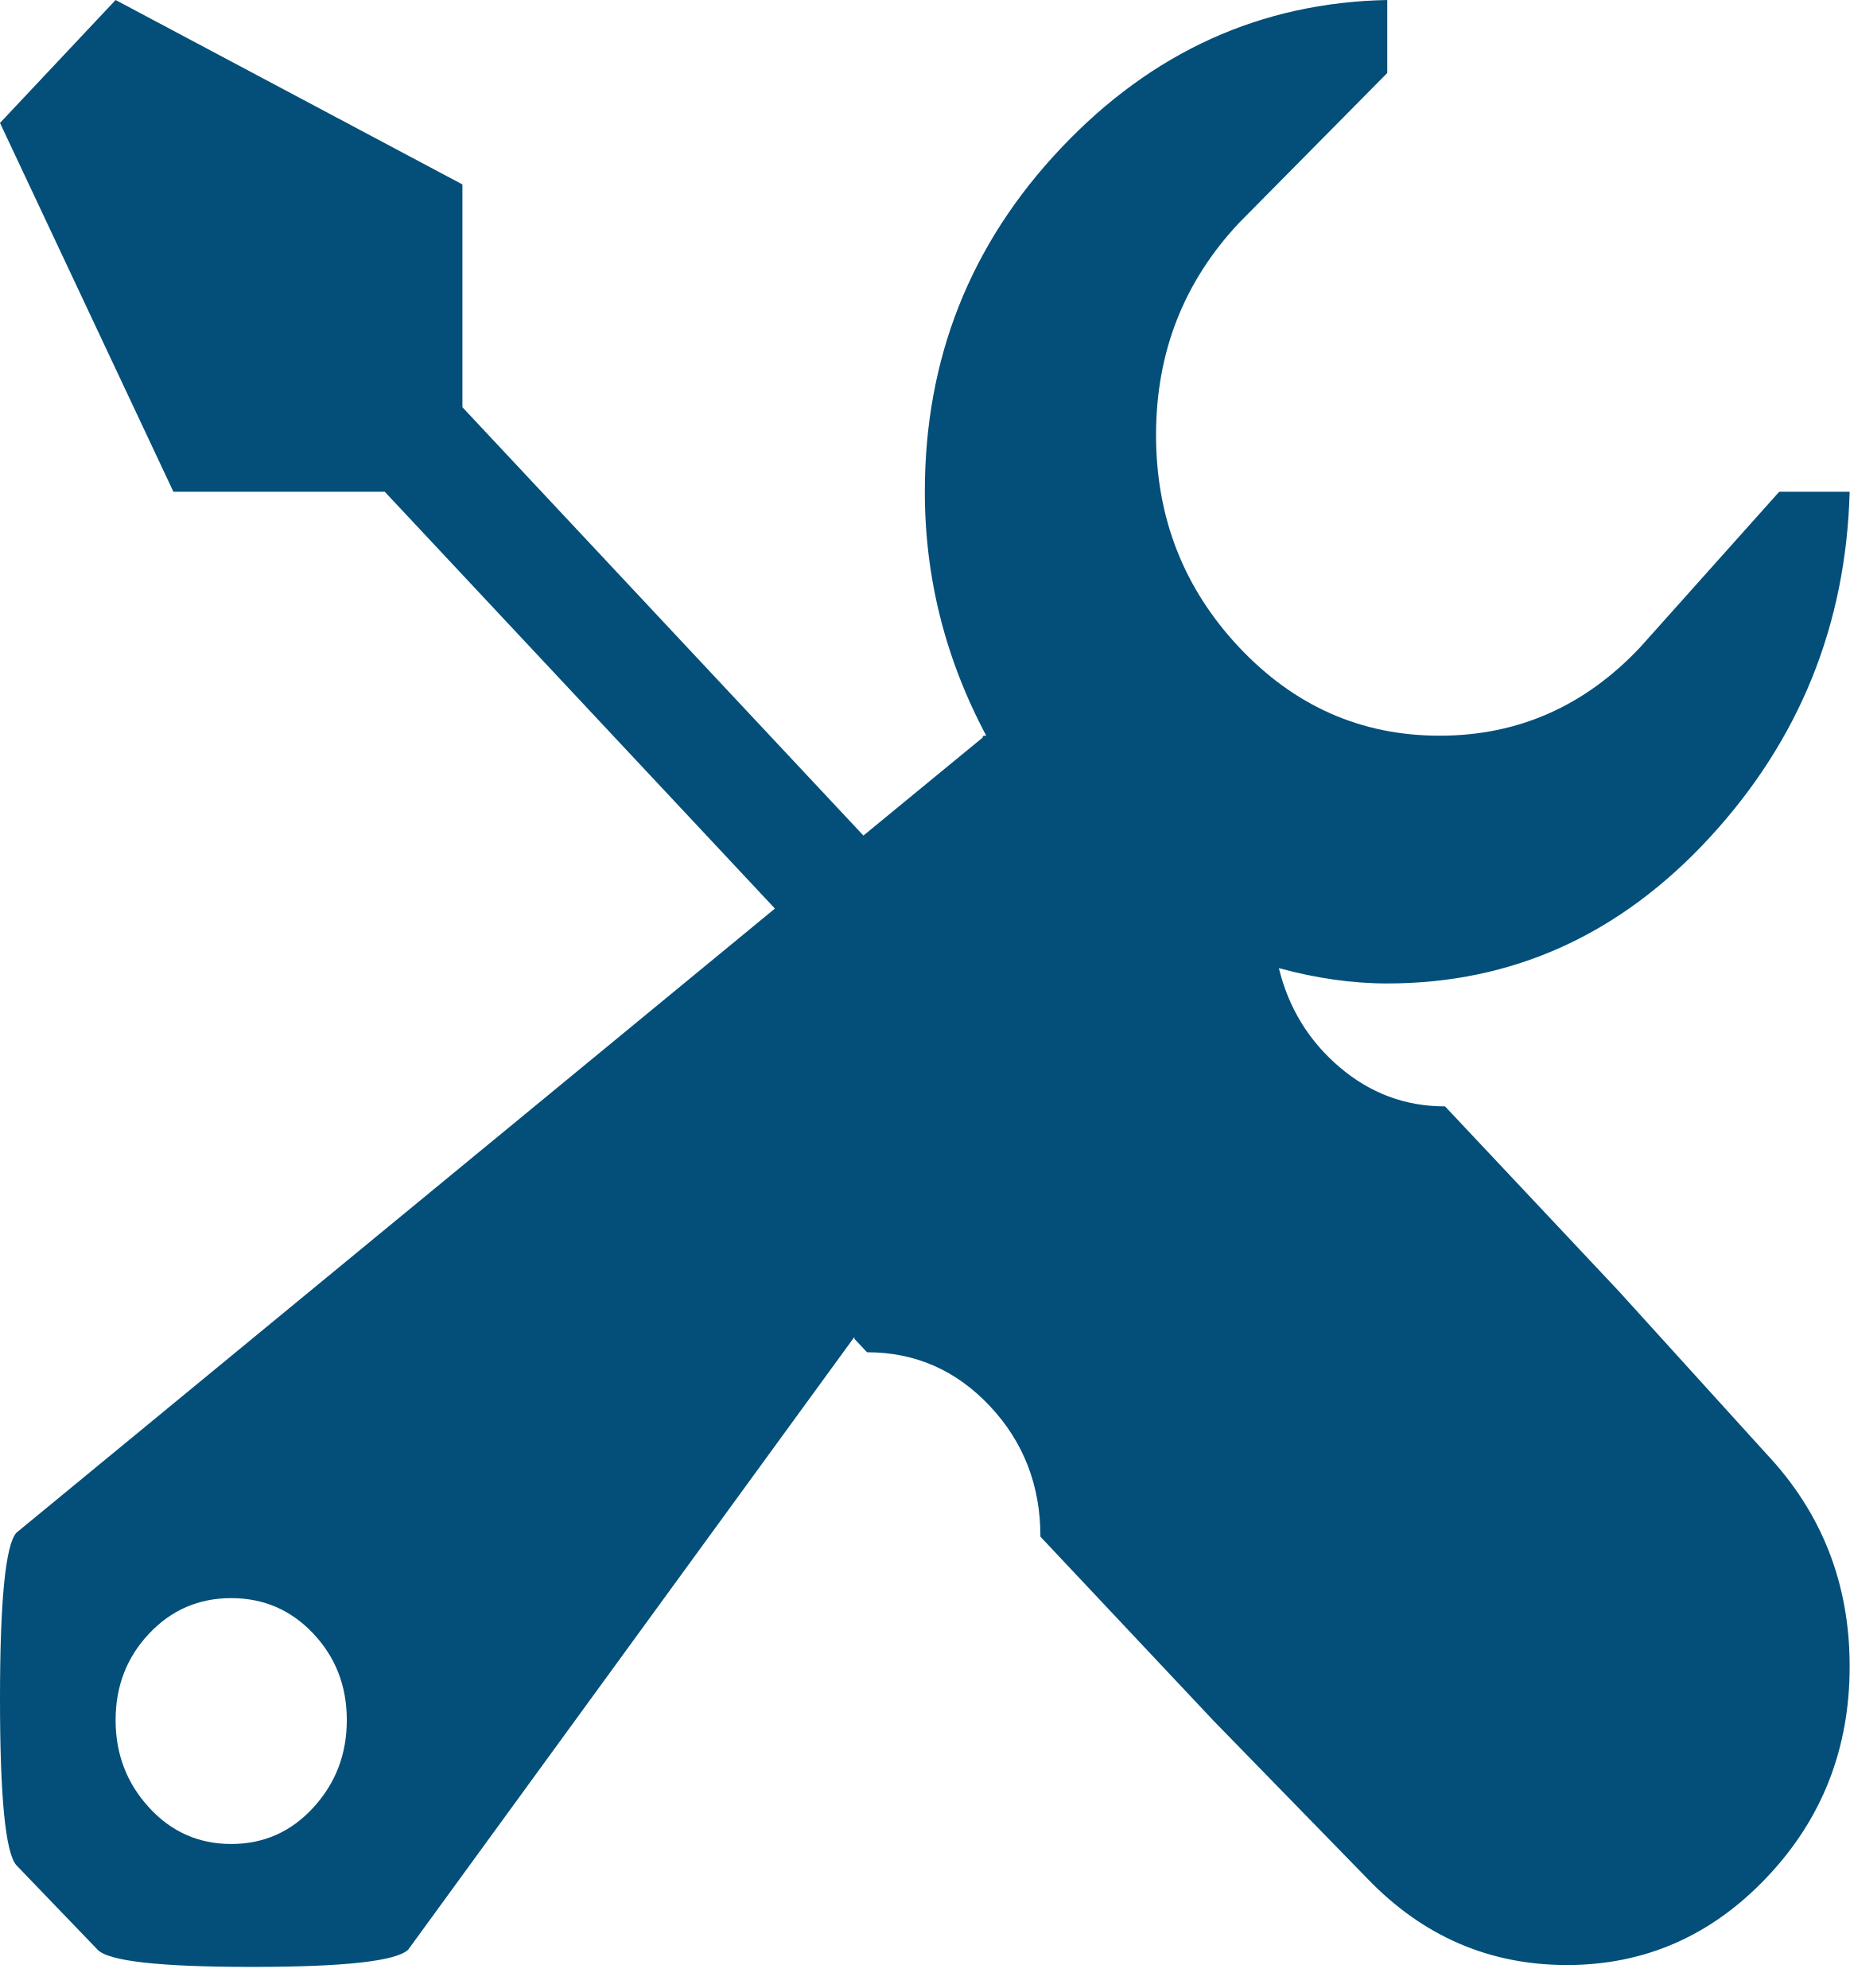
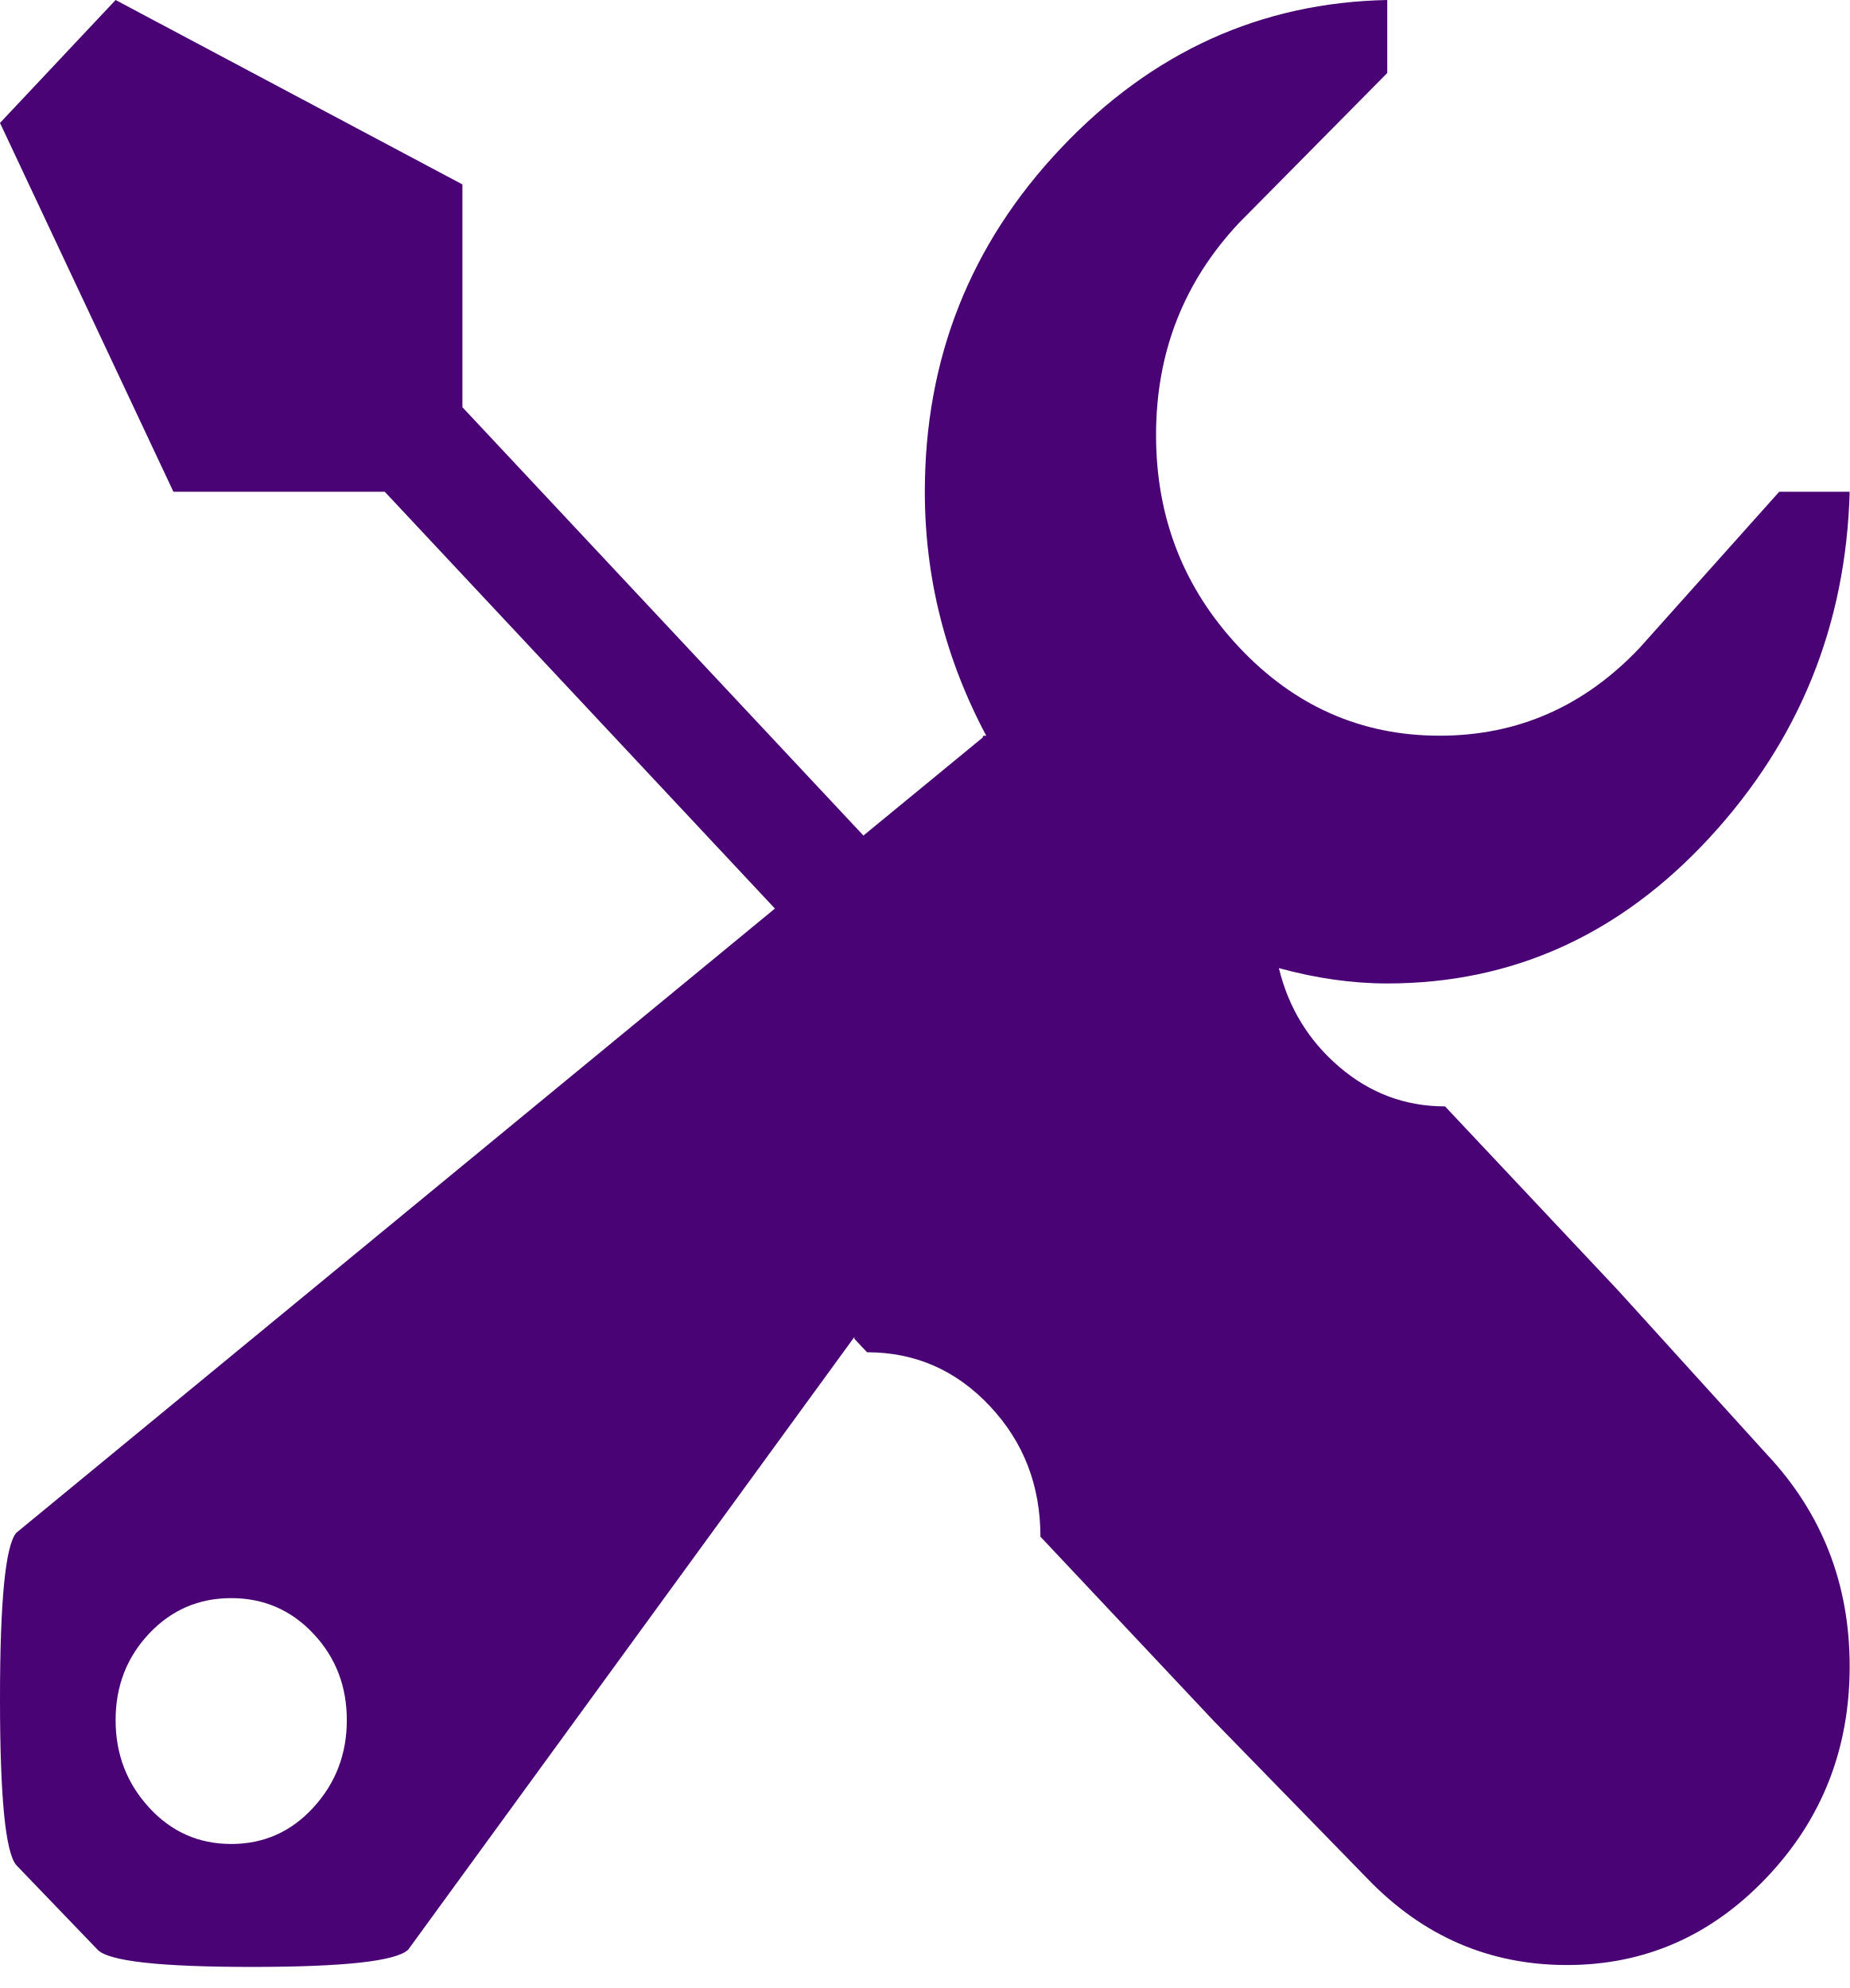
<svg xmlns="http://www.w3.org/2000/svg" width="40" height="43" viewBox="0 0 40 43" fill="none">
-   <path d="M40 10.636C39.922 13.517 38.913 16.009 36.973 18.115C35.033 20.22 32.708 21.272 30 21.272C29.245 21.272 28.463 21.161 27.656 20.94C27.865 21.798 28.301 22.512 28.965 23.079C29.629 23.647 30.391 23.931 31.25 23.931L35 27.92L38.203 31.451C39.401 32.725 40 34.256 40 36.042C40 37.829 39.401 39.352 38.203 40.612C37.005 41.873 35.566 42.503 33.887 42.503C32.207 42.503 30.768 41.88 29.57 40.633L26.25 37.226L22.5 33.238C22.5 32.13 22.135 31.188 21.406 30.413C20.677 29.637 19.792 29.249 18.75 29.249L18.477 28.958V28.917L8.828 42.17C8.568 42.42 7.441 42.544 5.449 42.544C3.457 42.544 2.344 42.42 2.109 42.17L0.352 40.342C0.117 40.065 0 38.867 0 36.748C0 34.63 0.117 33.432 0.352 33.155L16.758 19.652L8.32 10.636H3.75L0 2.659L2.5 0L10 3.989V8.808L18.672 18.073L21.25 15.954C21.25 15.926 21.263 15.913 21.289 15.913H21.328C20.443 14.251 20 12.492 20 10.636C20 7.755 20.983 5.276 22.949 3.199C24.915 1.122 27.266 0.055 30 0V1.579L26.797 4.819C25.599 6.094 25 7.624 25 9.41C25 11.197 25.599 12.727 26.797 14.001C27.995 15.275 29.44 15.913 31.133 15.913C32.825 15.913 34.271 15.275 35.469 14.001L38.477 10.636H40ZM5 34.567C4.297 34.567 3.704 34.824 3.223 35.336C2.741 35.848 2.5 36.471 2.5 37.206C2.5 37.94 2.741 38.57 3.223 39.096C3.704 39.622 4.297 39.885 5 39.885C5.703 39.885 6.296 39.622 6.777 39.096C7.259 38.57 7.5 37.94 7.5 37.206C7.5 36.471 7.259 35.848 6.777 35.336C6.296 34.824 5.703 34.567 5 34.567Z" fill="#034F7A" />
+   <path d="M40 10.636C39.922 13.517 38.913 16.009 36.973 18.115C35.033 20.22 32.708 21.272 30 21.272C29.245 21.272 28.463 21.161 27.656 20.94C27.865 21.798 28.301 22.512 28.965 23.079C29.629 23.647 30.391 23.931 31.25 23.931L35 27.92L38.203 31.451C39.401 32.725 40 34.256 40 36.042C40 37.829 39.401 39.352 38.203 40.612C37.005 41.873 35.566 42.503 33.887 42.503C32.207 42.503 30.768 41.88 29.57 40.633L26.25 37.226L22.5 33.238C22.5 32.13 22.135 31.188 21.406 30.413C20.677 29.637 19.792 29.249 18.75 29.249L18.477 28.958V28.917L8.828 42.17C8.568 42.42 7.441 42.544 5.449 42.544C3.457 42.544 2.344 42.42 2.109 42.17L0.352 40.342C0.117 40.065 0 38.867 0 36.748C0 34.63 0.117 33.432 0.352 33.155L16.758 19.652L8.32 10.636H3.75L0 2.659L2.5 0L10 3.989V8.808L18.672 18.073L21.25 15.954C21.25 15.926 21.263 15.913 21.289 15.913H21.328C20.443 14.251 20 12.492 20 10.636C20 7.755 20.983 5.276 22.949 3.199C24.915 1.122 27.266 0.055 30 0V1.579L26.797 4.819C25.599 6.094 25 7.624 25 9.41C25 11.197 25.599 12.727 26.797 14.001C27.995 15.275 29.44 15.913 31.133 15.913C32.825 15.913 34.271 15.275 35.469 14.001L38.477 10.636H40ZM5 34.567C4.297 34.567 3.704 34.824 3.223 35.336C2.741 35.848 2.5 36.471 2.5 37.206C2.5 37.94 2.741 38.57 3.223 39.096C3.704 39.622 4.297 39.885 5 39.885C5.703 39.885 6.296 39.622 6.777 39.096C7.259 38.57 7.5 37.94 7.5 37.206C7.5 36.471 7.259 35.848 6.777 35.336C6.296 34.824 5.703 34.567 5 34.567Z" fill="#490374" />
</svg>
